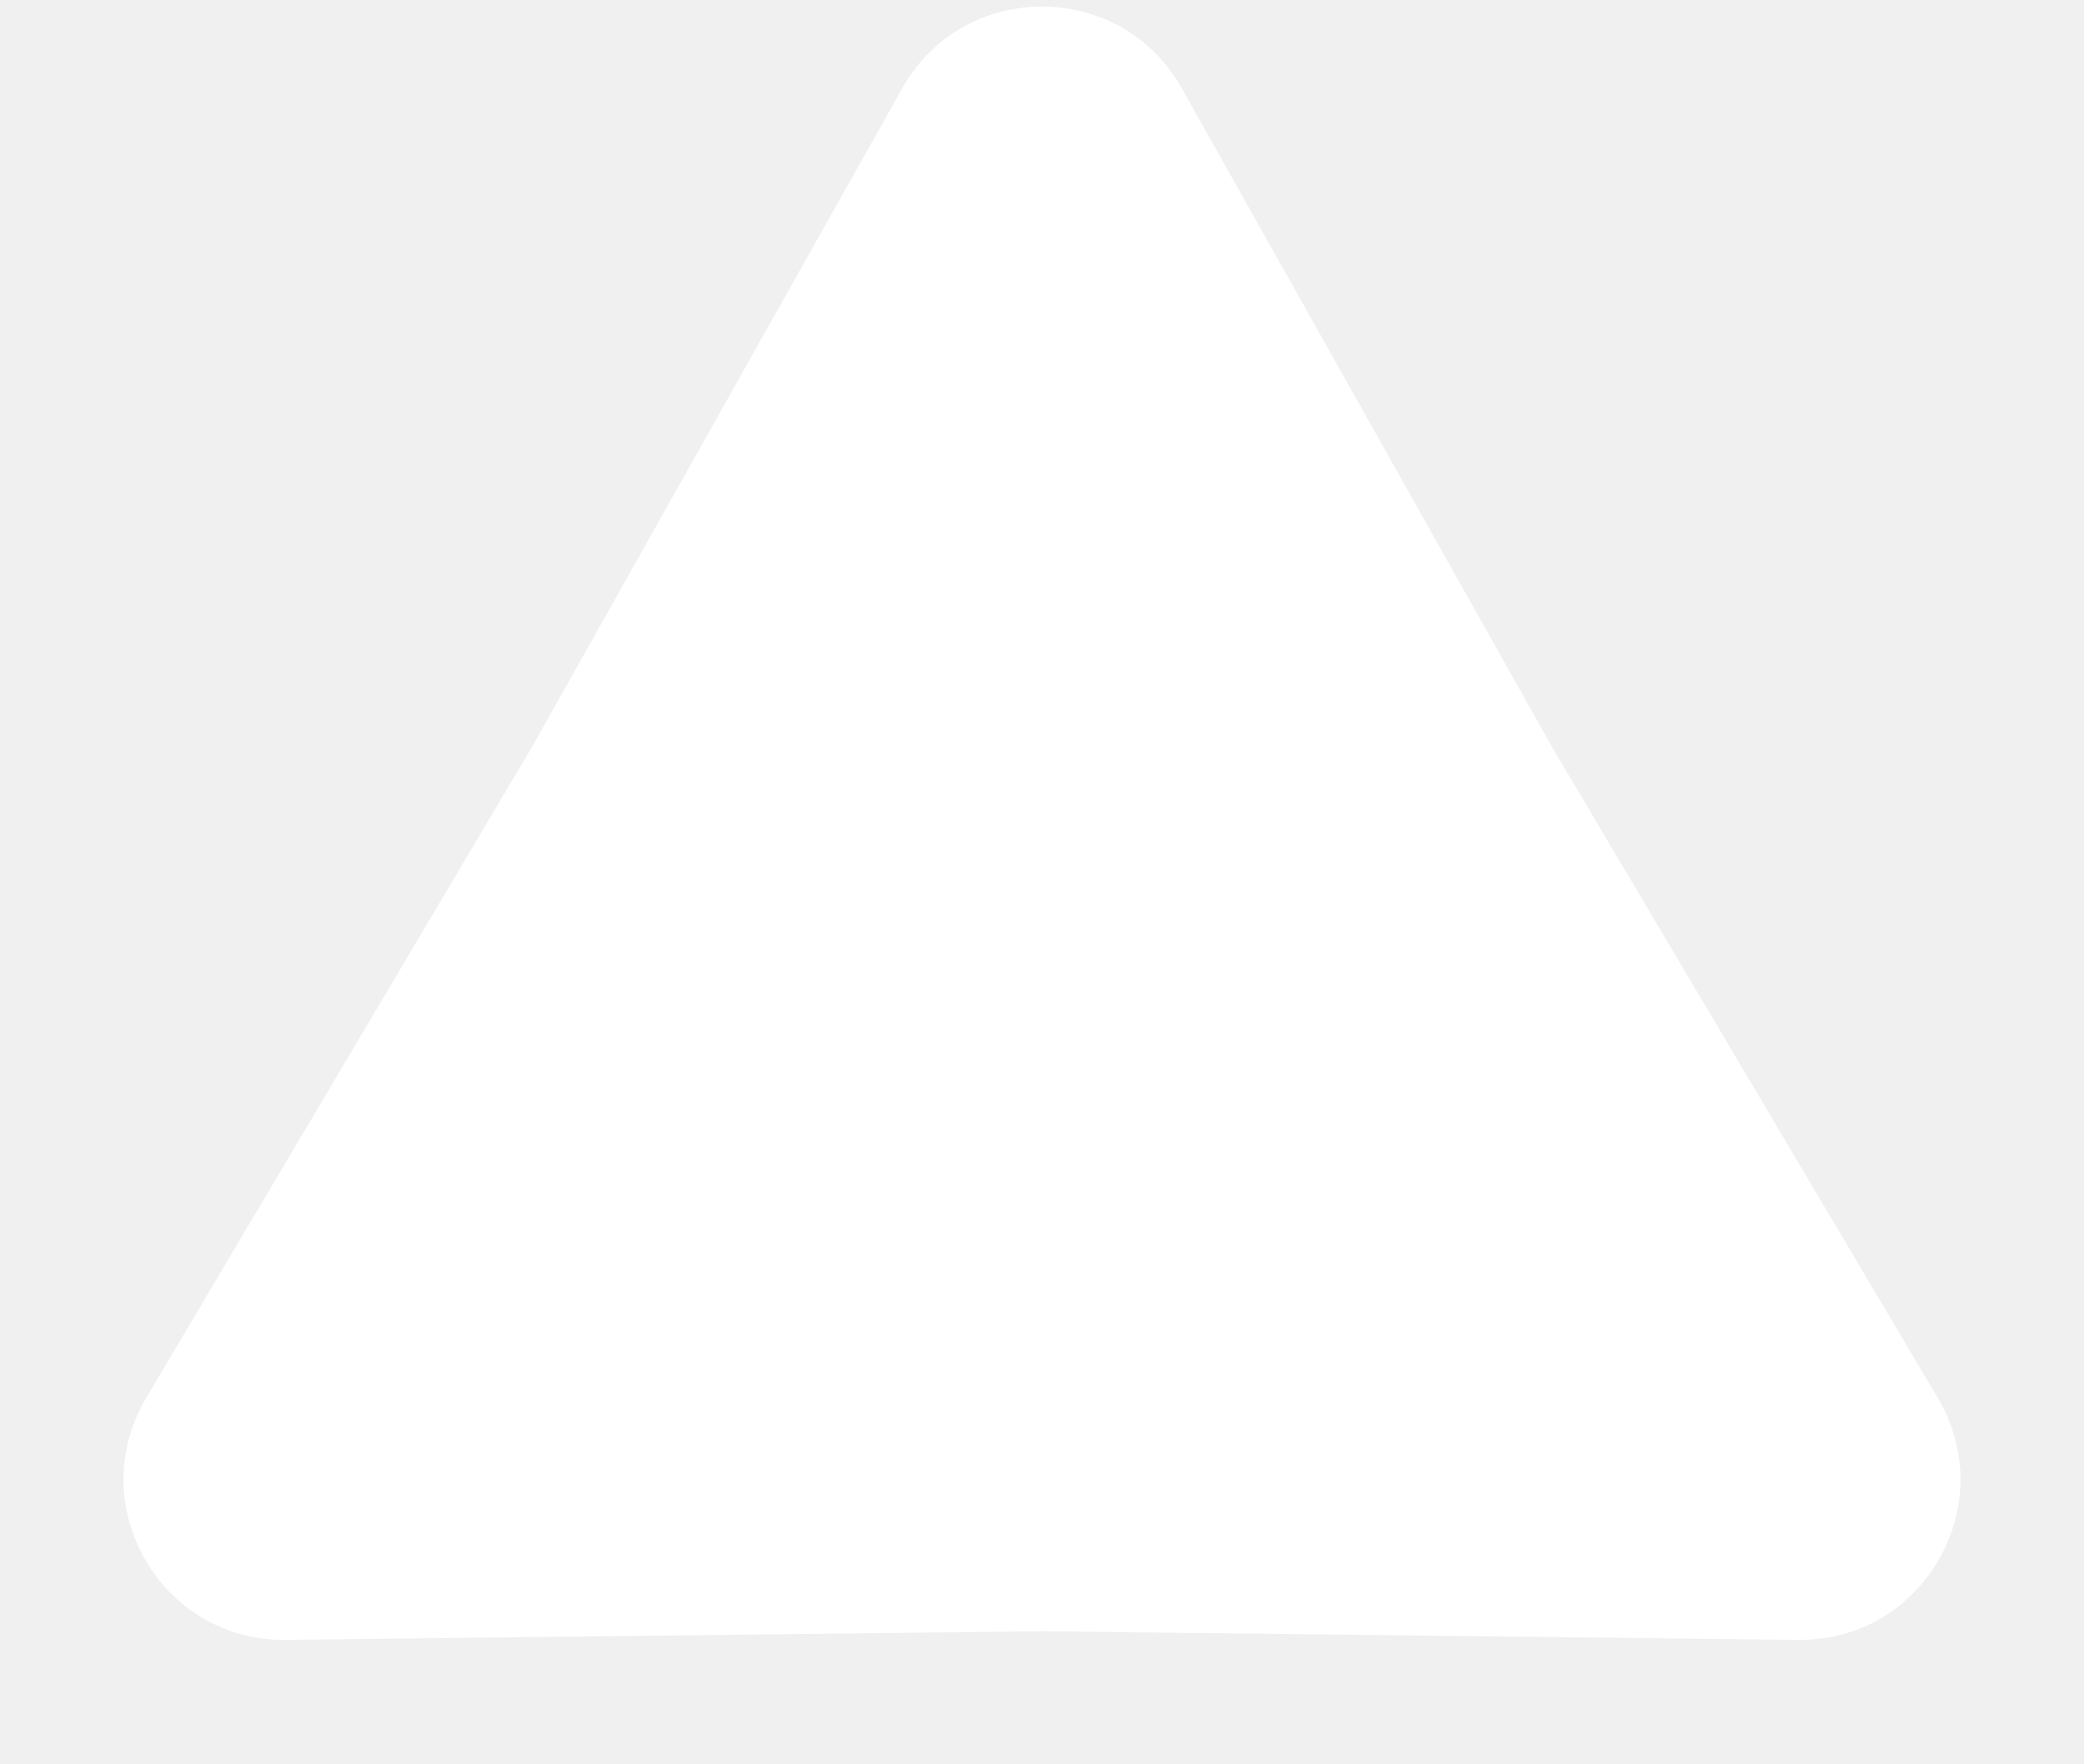
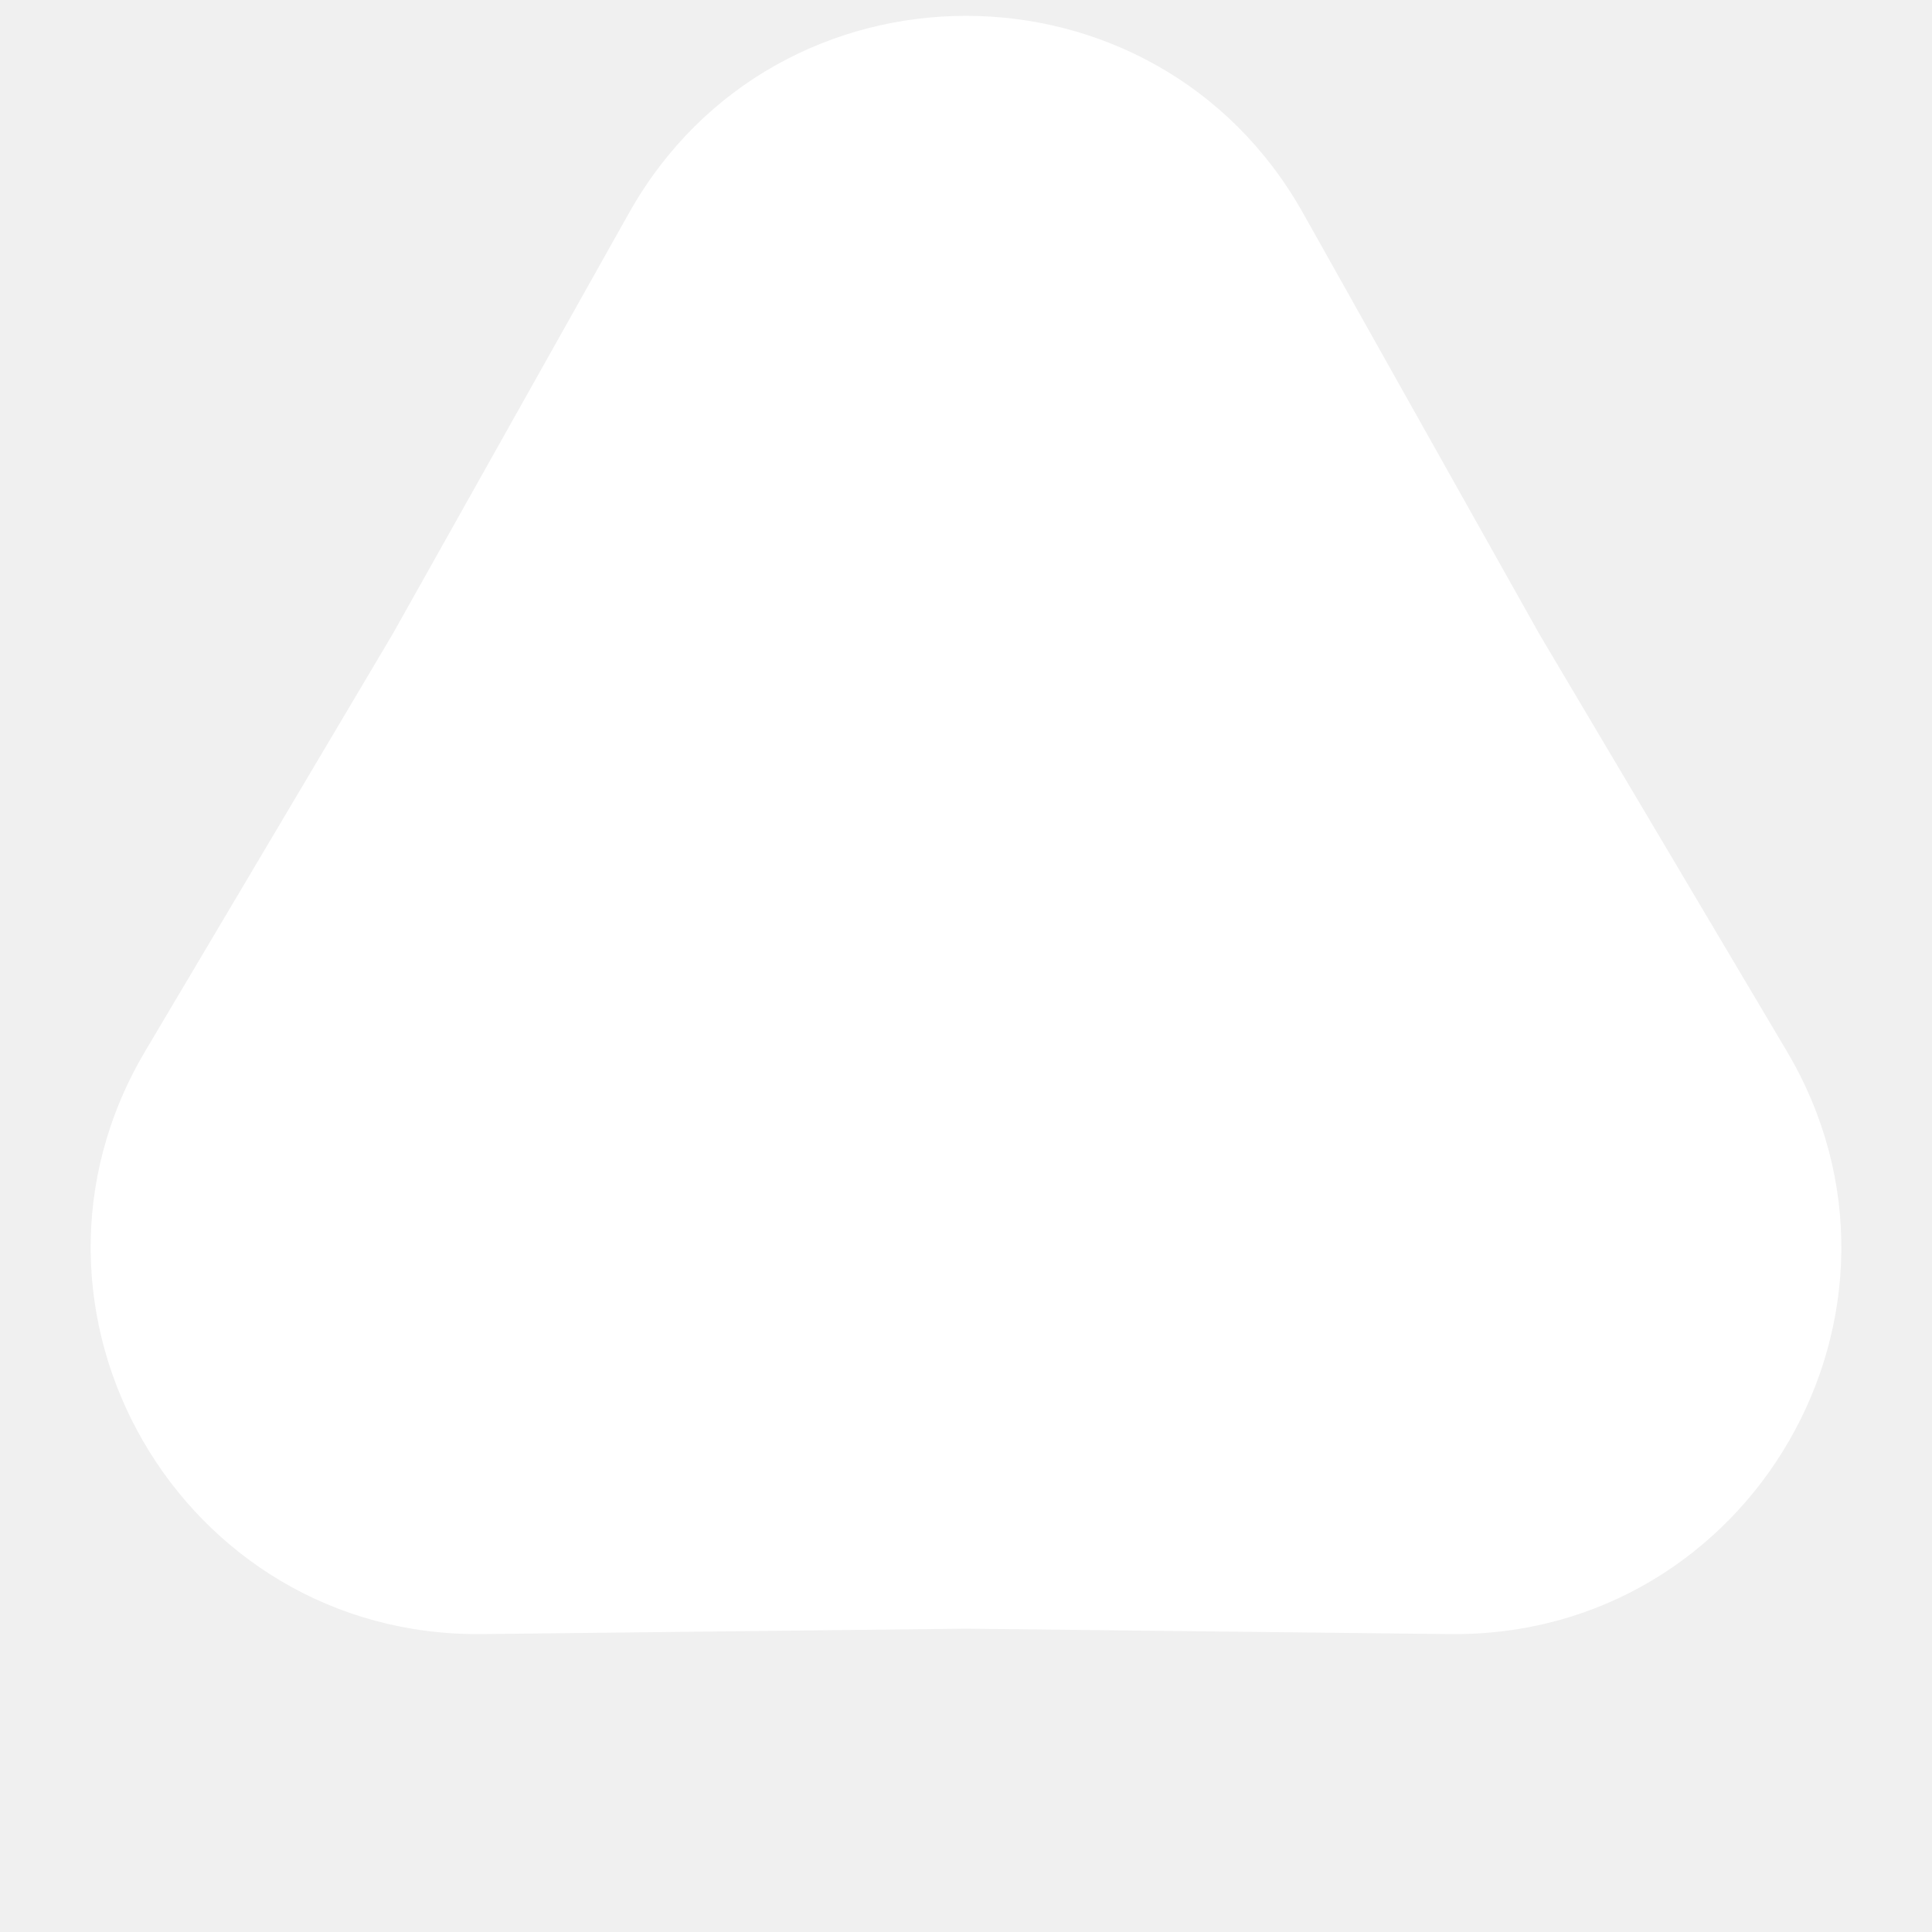
- <svg xmlns="http://www.w3.org/2000/svg" width="13" height="11" viewBox="0 0 13 11" fill="none">
-   <path d="M5.628 0.551C6.01 -0.129 6.99 -0.129 7.372 0.551L9.683 4.662L12.088 8.72C12.486 9.391 11.996 10.239 11.216 10.229L6.5 10.175L1.784 10.229C1.004 10.239 0.514 9.391 0.912 8.72L3.317 4.662L5.628 0.551Z" fill="white" />
+ <svg xmlns="http://www.w3.org/2000/svg" width="5" height="5" viewBox="0 0 5 5" fill="none">
+   <path d="M1.628 0.551C2.01 -0.129 2.99 -0.129 3.372 0.551L3.985 1.643L4.624 2.72C5.022 3.391 4.532 4.238 3.752 4.229L2.5 4.215L1.248 4.229C0.468 4.238 -0.022 3.391 0.376 2.72L1.015 1.643L1.628 0.551Z" fill="white" />
</svg>
